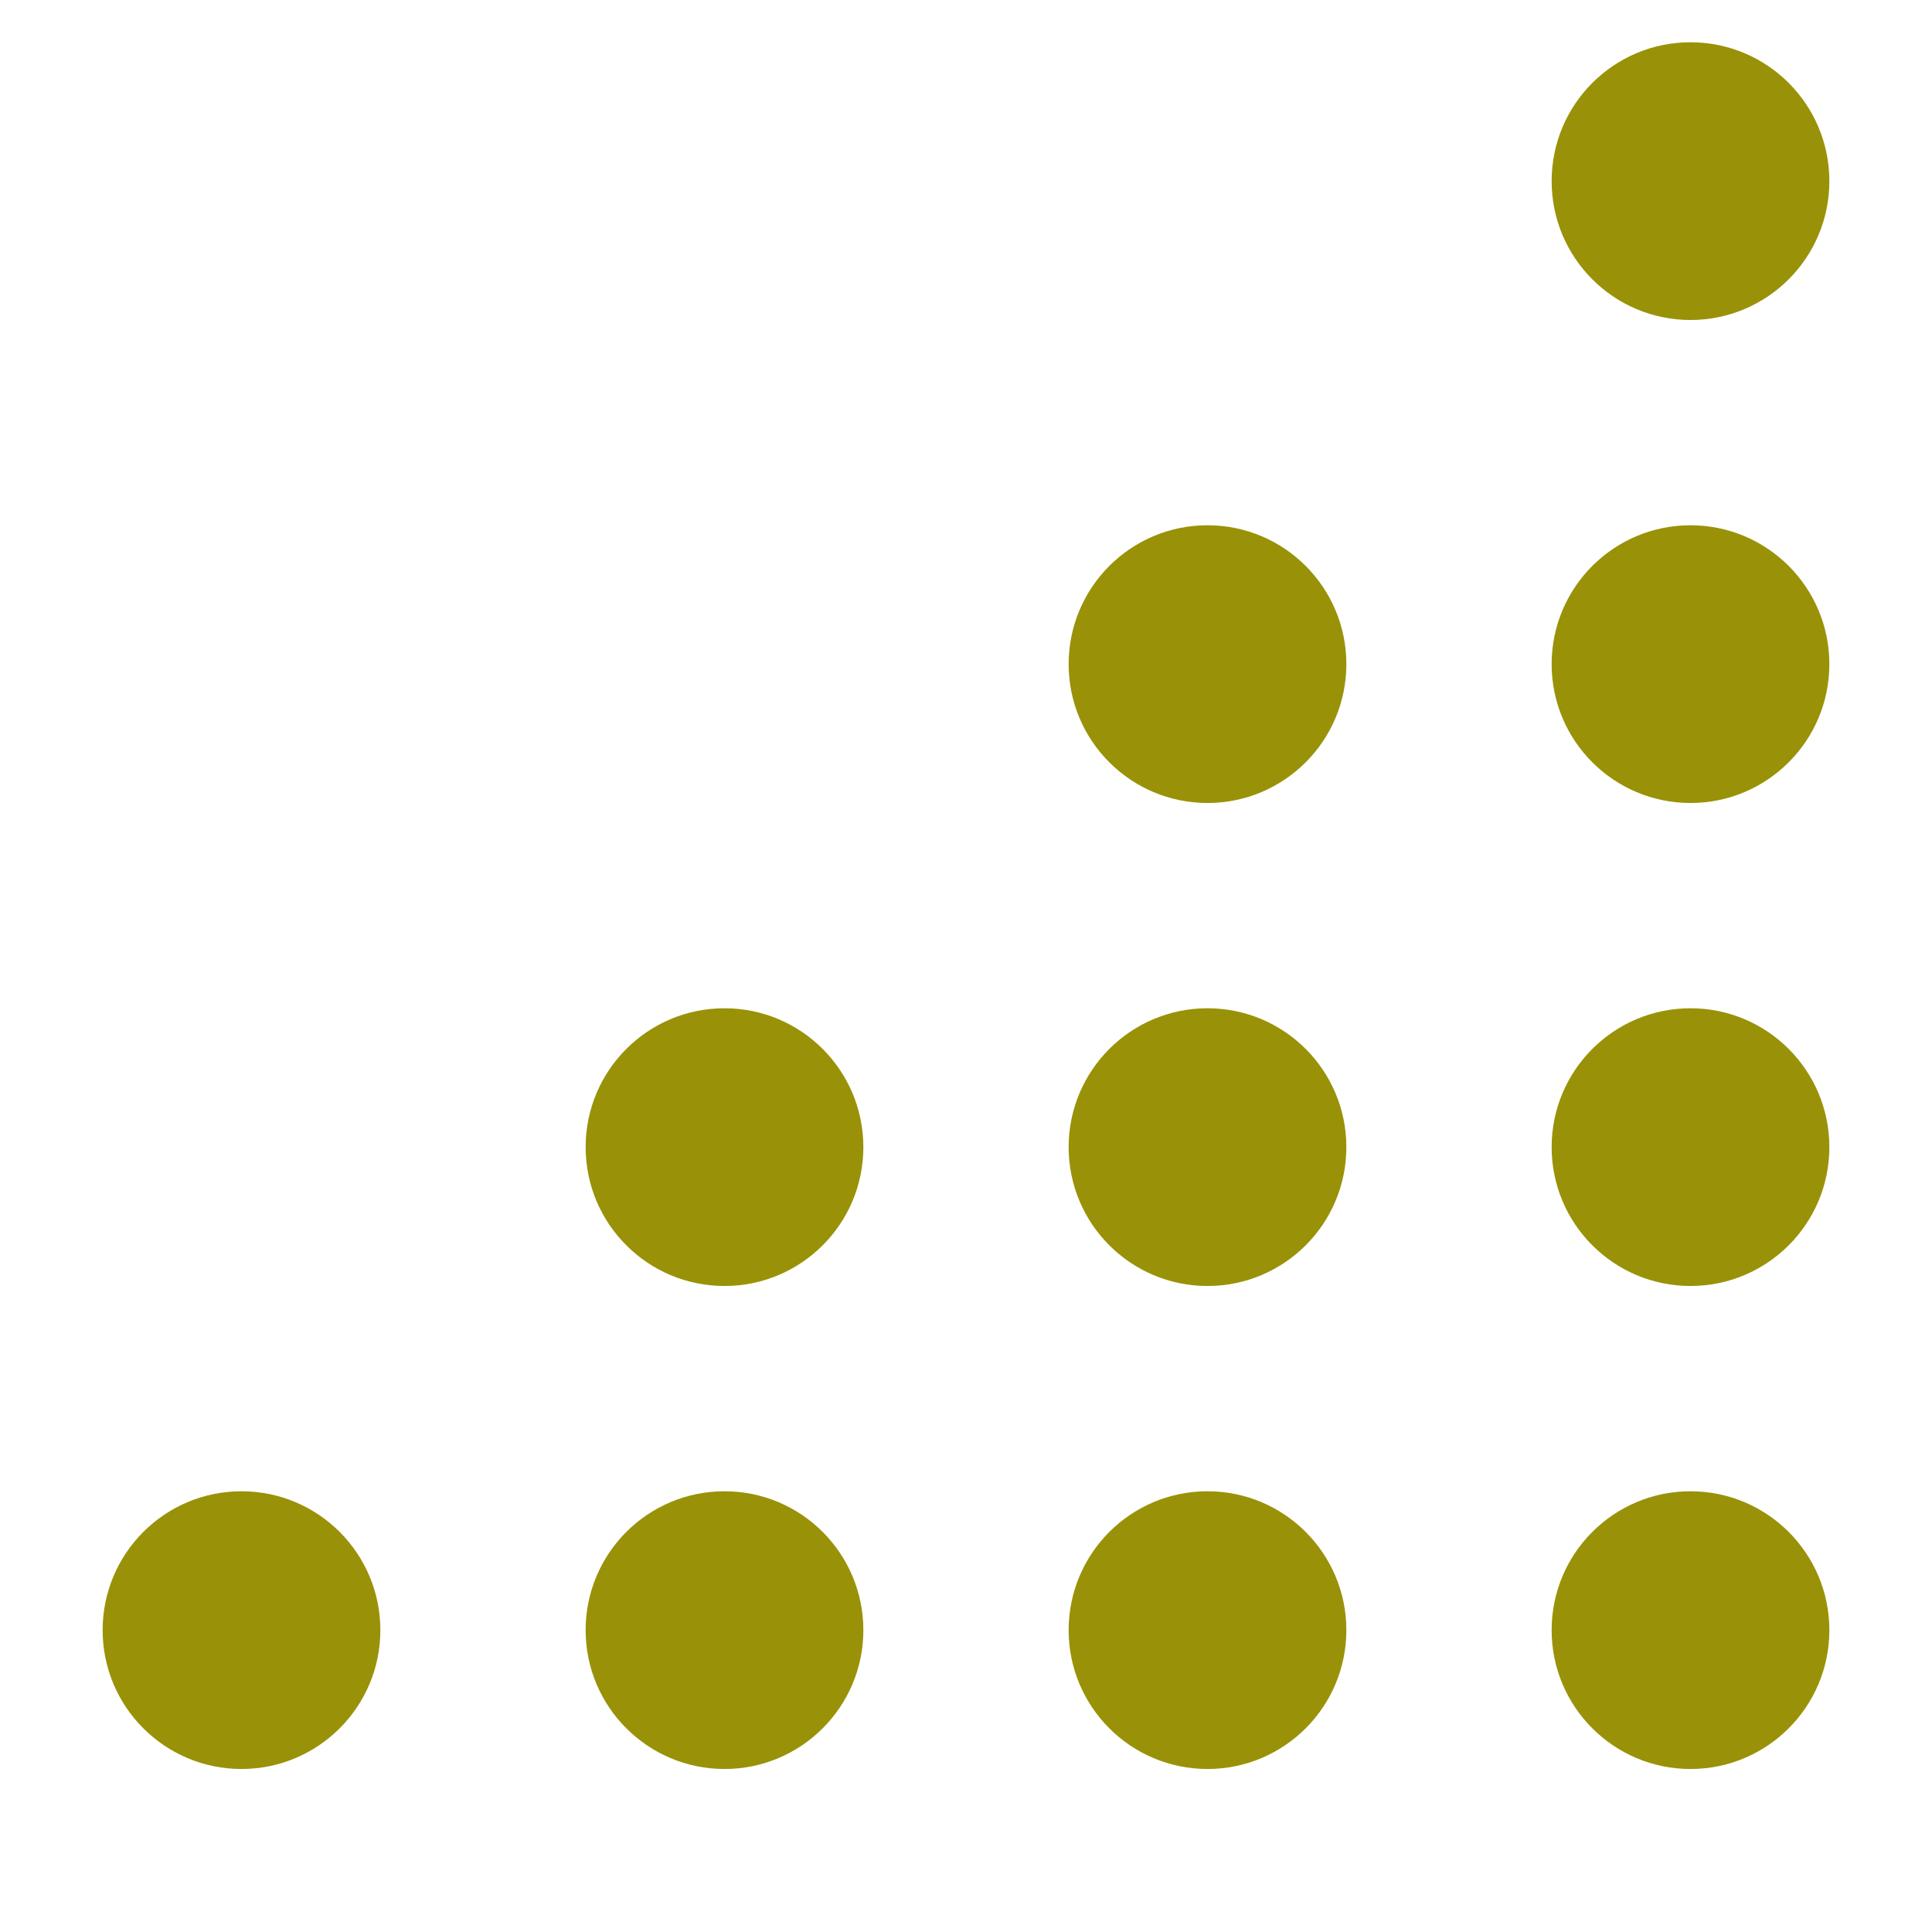
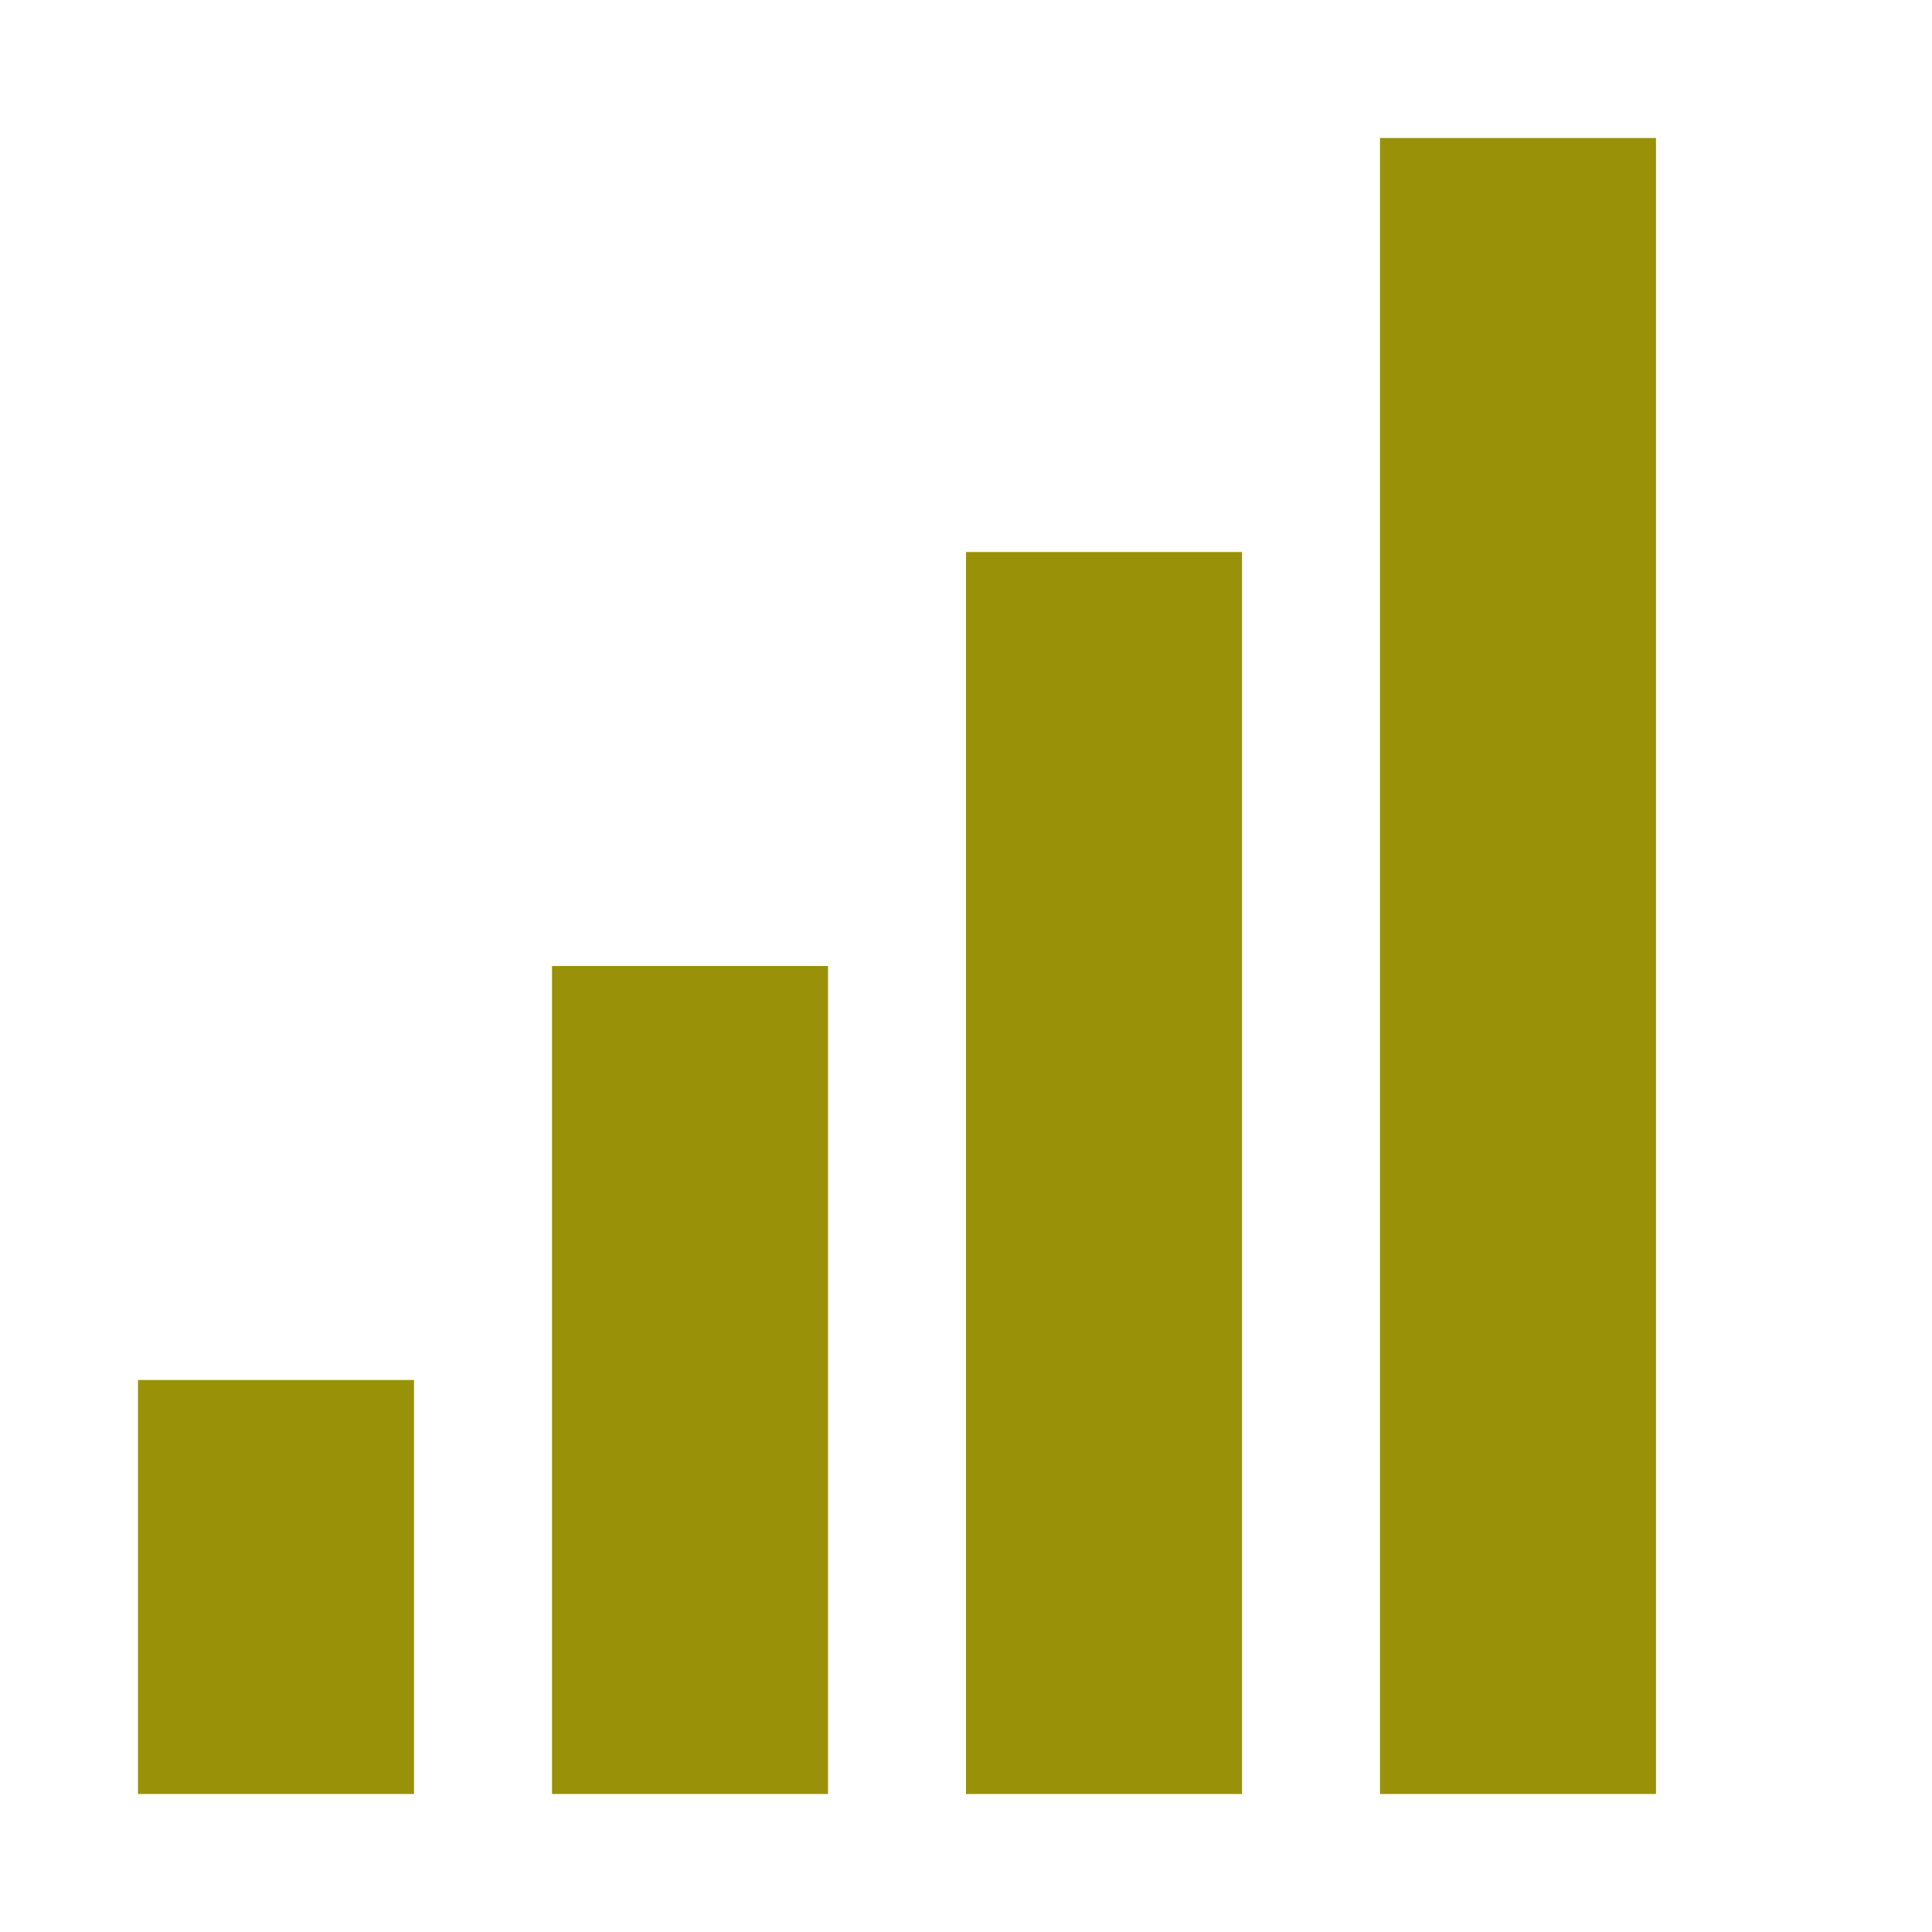
- <svg xmlns="http://www.w3.org/2000/svg" viewBox="0 0 16 16" width="16" height="16">
-   <circle cx="2" cy="13.5" r="1.15" fill="#999208" />
-   <circle cx="6" cy="13.5" r="1.15" fill="#999208" />
-   <circle cx="6" cy="9.5" r="1.15" fill="#999208" />
-   <circle cx="10" cy="13.5" r="1.15" fill="#999208" />
-   <circle cx="10" cy="9.5" r="1.15" fill="#999208" />
-   <circle cx="10" cy="5.5" r="1.15" fill="#999208" />
-   <circle cx="14" cy="13.5" r="1.15" fill="#999208" />
-   <circle cx="14" cy="9.5" r="1.15" fill="#999208" />
-   <circle cx="14" cy="5.5" r="1.15" fill="#999208" />
-   <circle cx="14" cy="1.5" r="1.15" fill="#999208" />
+ <svg xmlns="http://www.w3.org/2000/svg" viewBox="0 0 14 14" width="14" height="14">
+   <rect x="1" y="10" width="2" height="3" fill="#999208" />
+   <rect x="4" y="7" width="2" height="6" fill="#999208" />
+   <rect x="7" y="4" width="2" height="9" fill="#999208" />
+   <rect x="10" y="1" width="2" height="12" fill="#999208" />
</svg>
